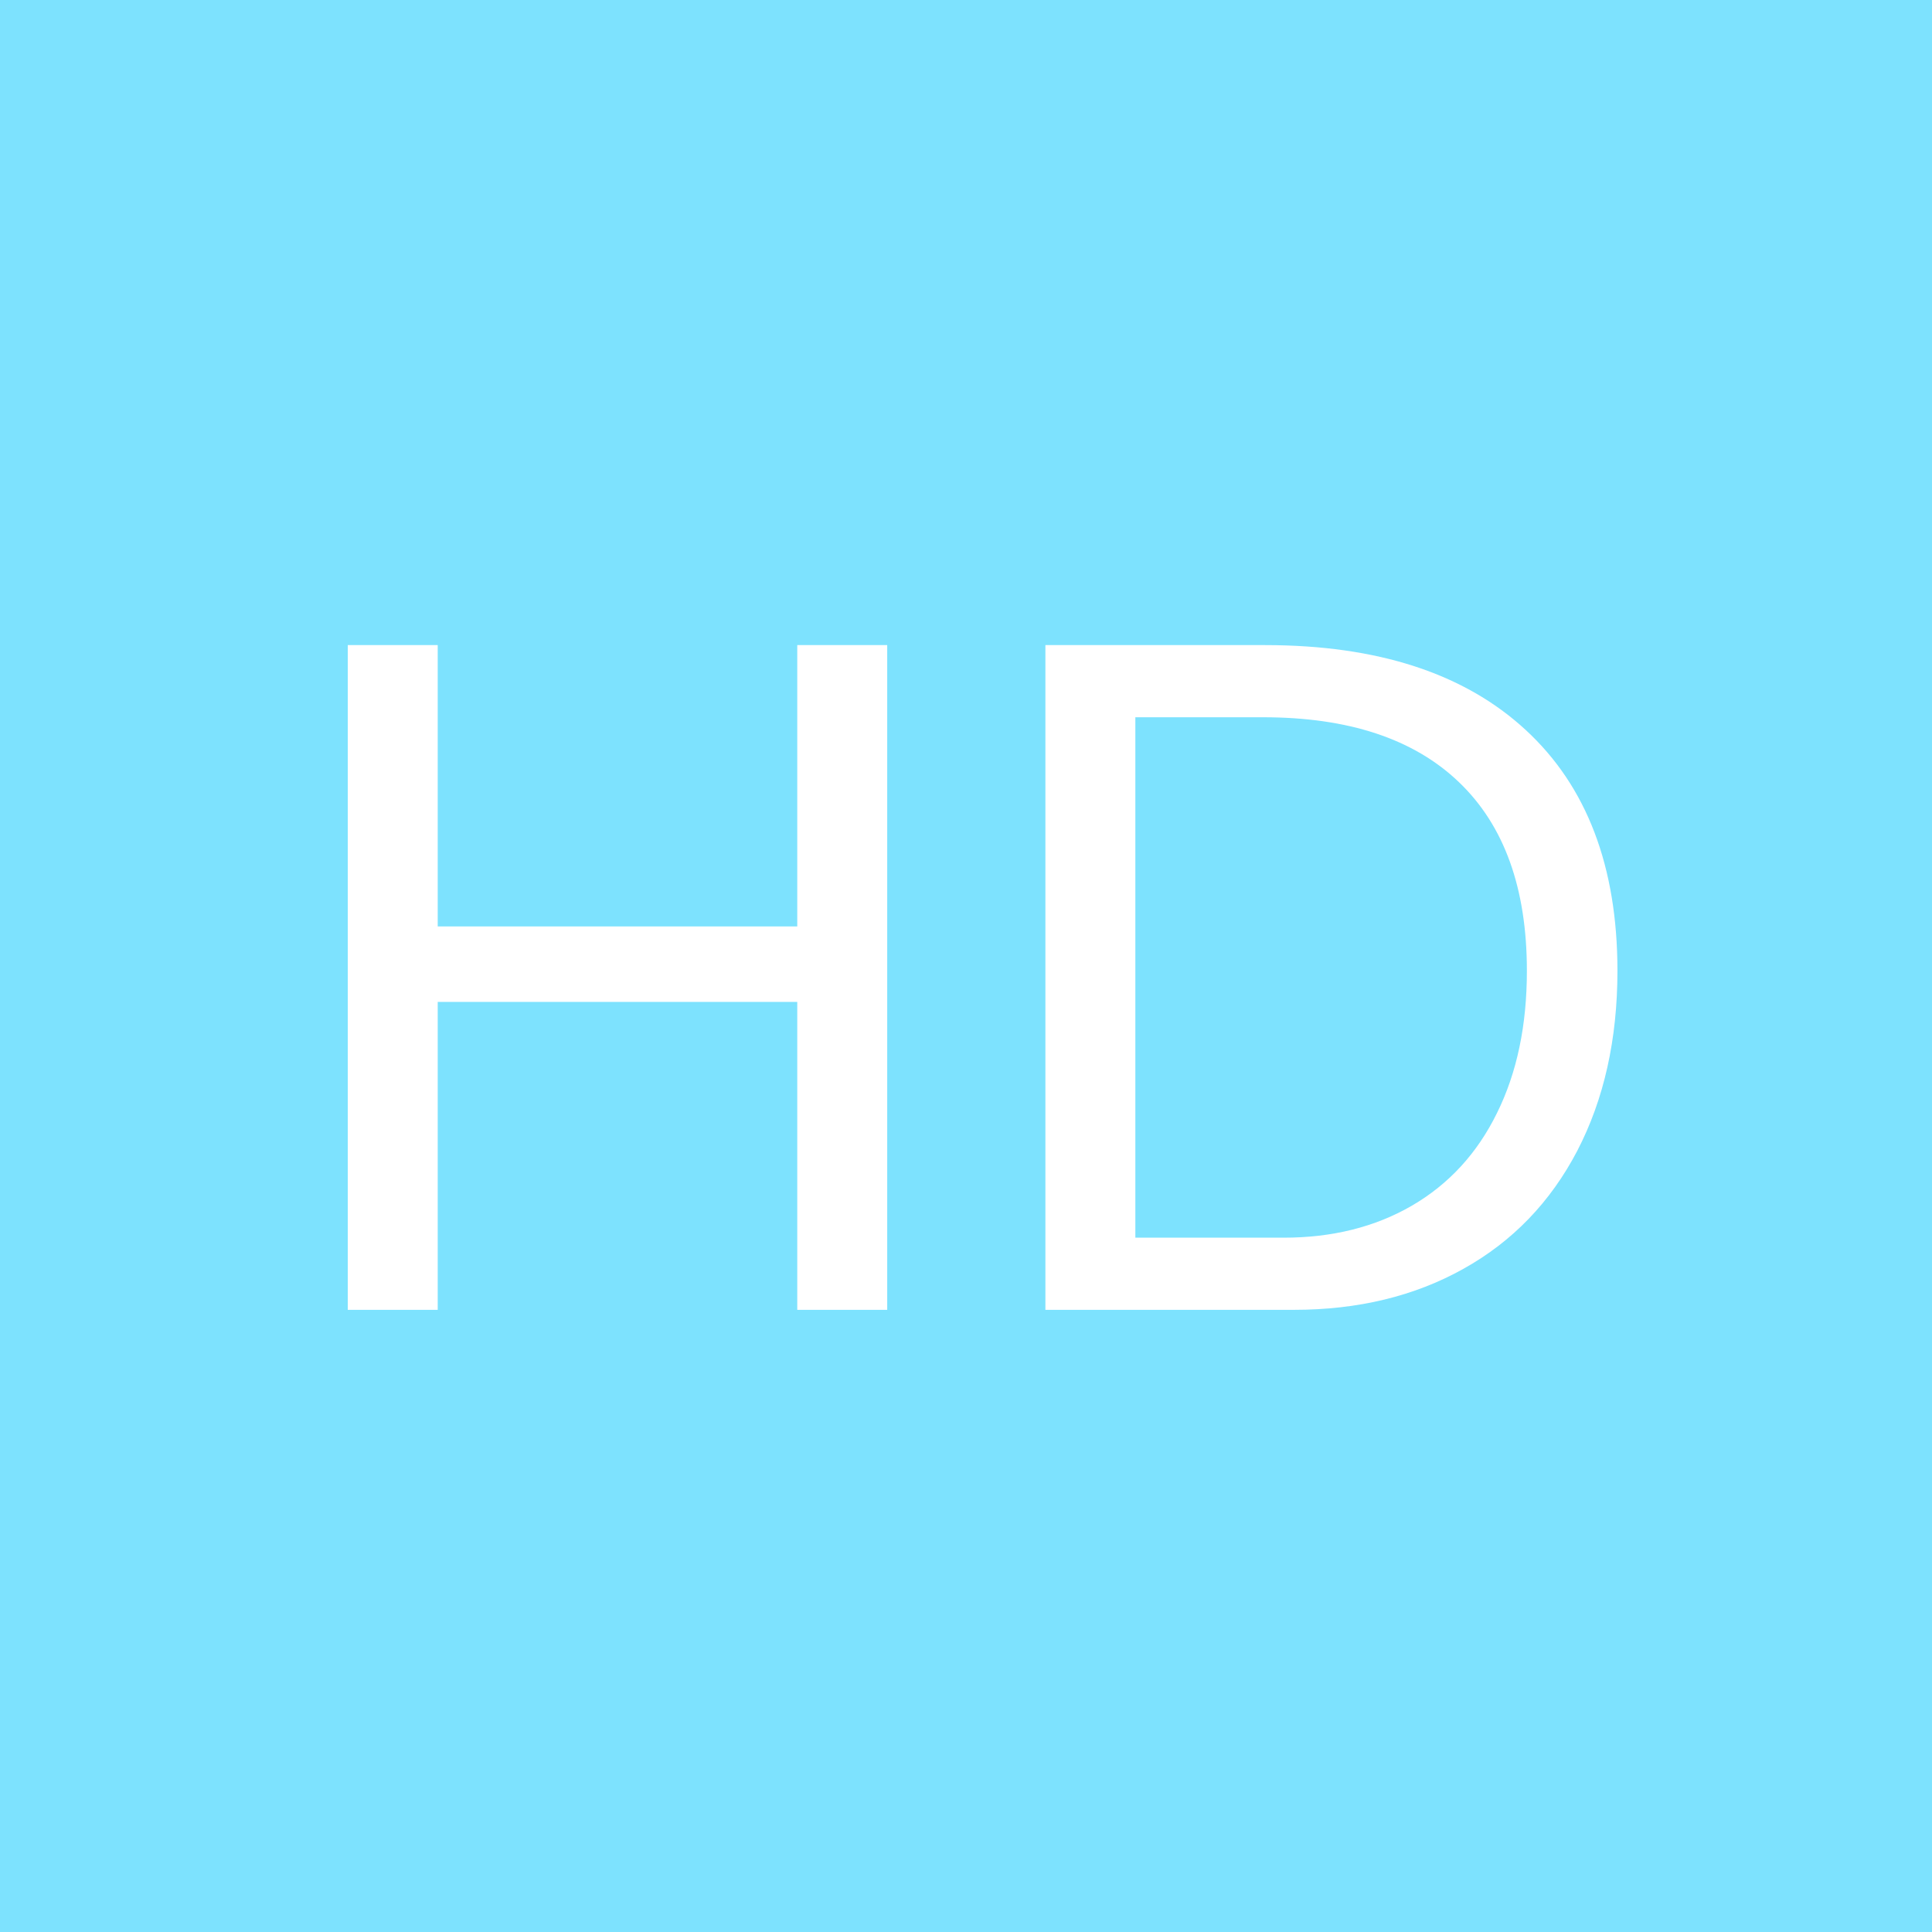
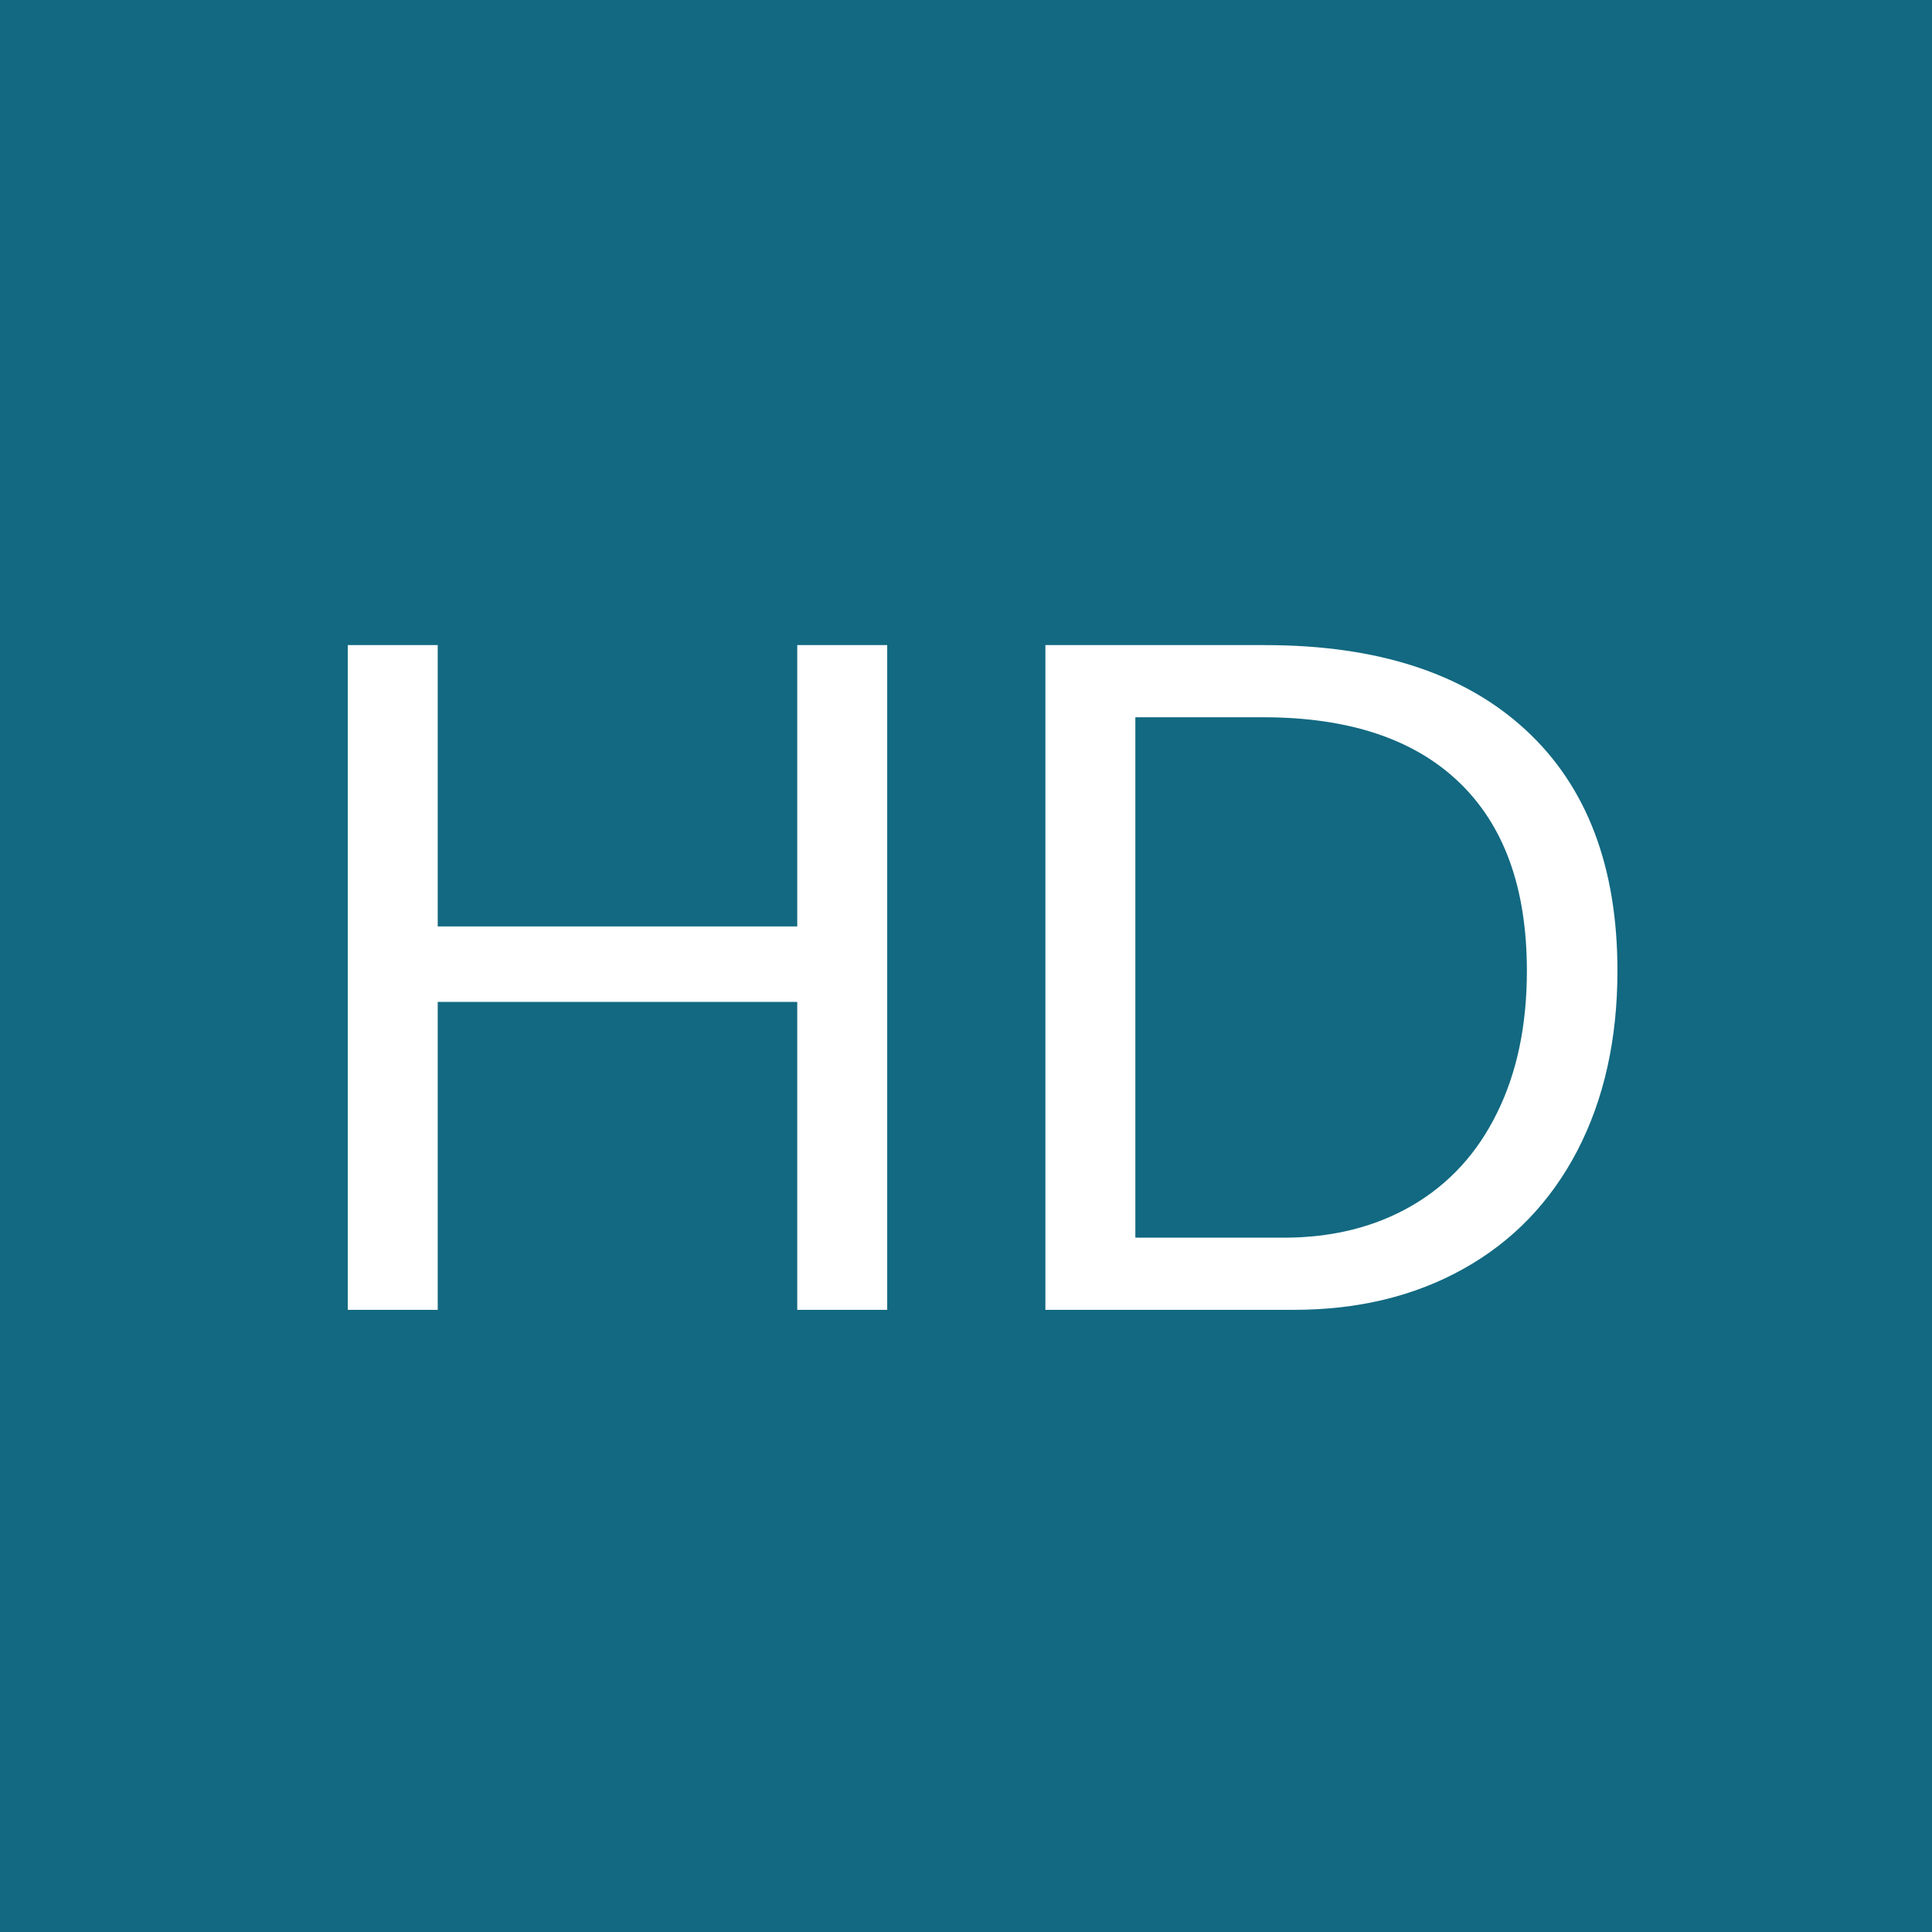
<svg xmlns="http://www.w3.org/2000/svg" viewBox="0 0 100 100">
  <mask id="viewboxMask">
    <rect width="100" height="100" rx="0" ry="0" x="0" y="0" fill="#fff" />
  </mask>
  <g mask="url(#viewboxMask)">
-     <rect fill="#7de2fe" width="100" height="100" x="0" y="0" />
+     <rect fill="#126981" width="100" height="100" x="0" y="0" />
    <text x="50%" y="50%" font-family="Arial, sans-serif" font-size="50" font-weight="400" fill="#ffffff" text-anchor="middle" dy="17.800">HD</text>
  </g>
</svg>
